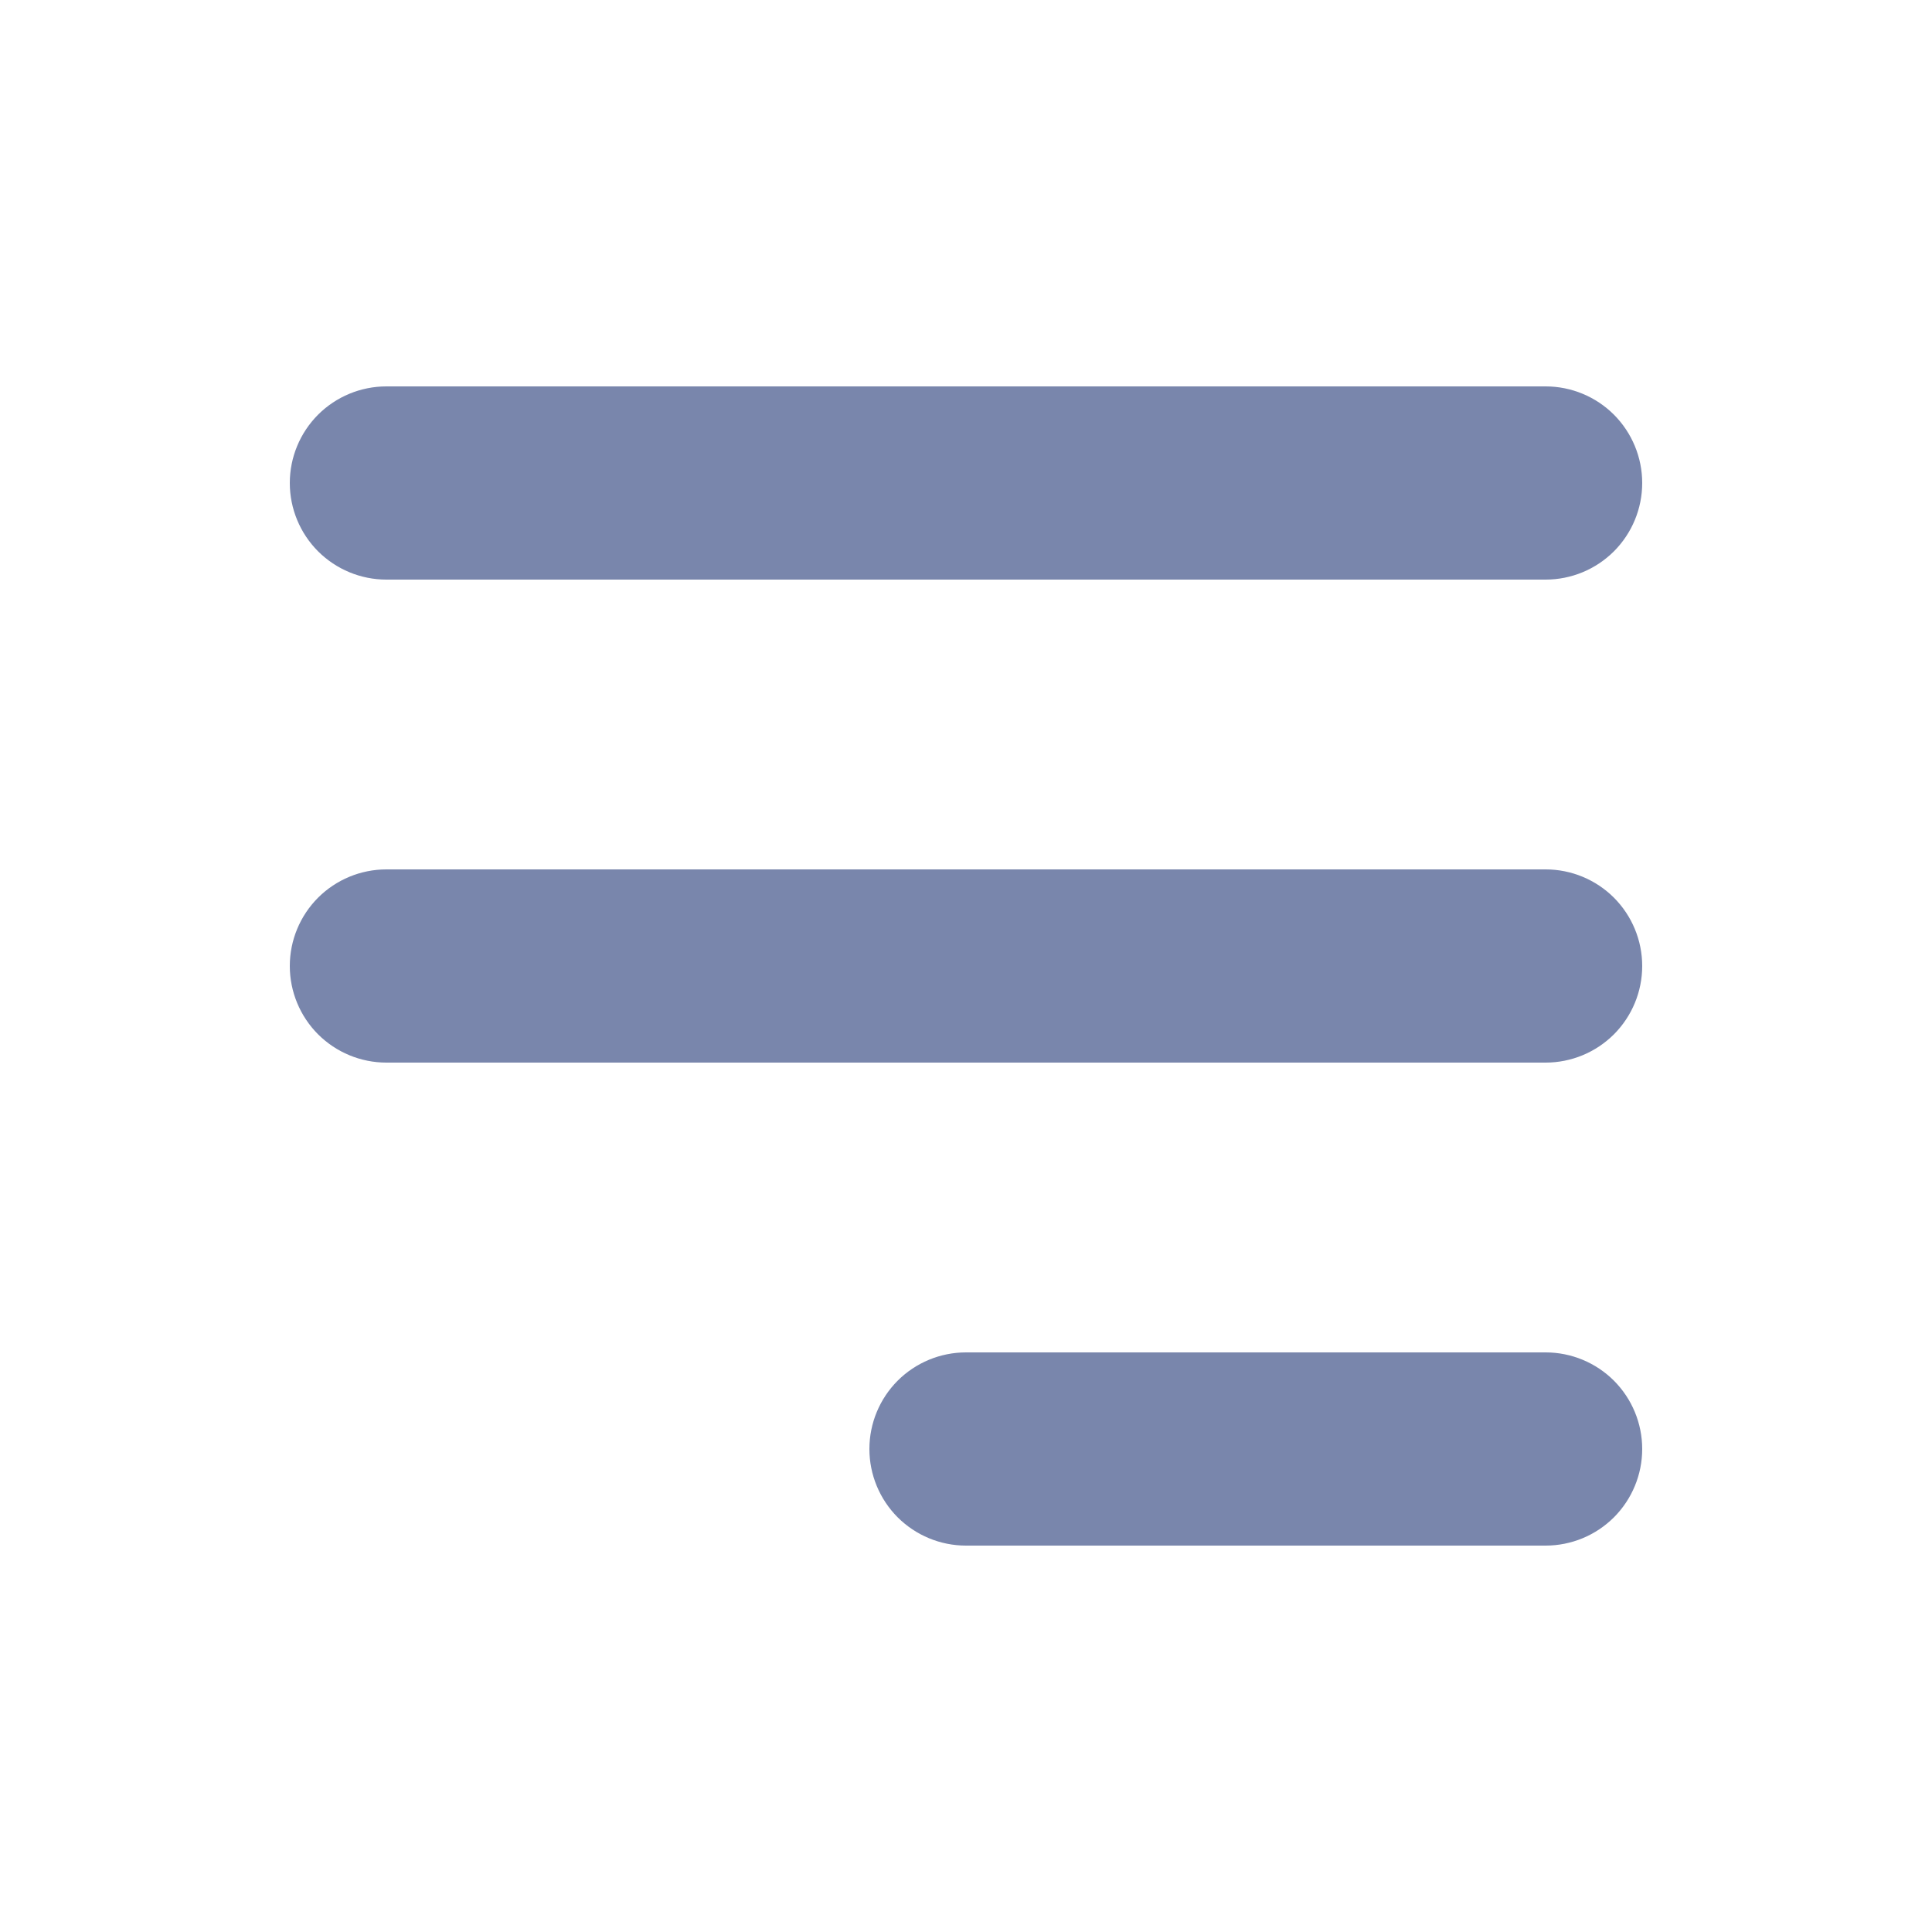
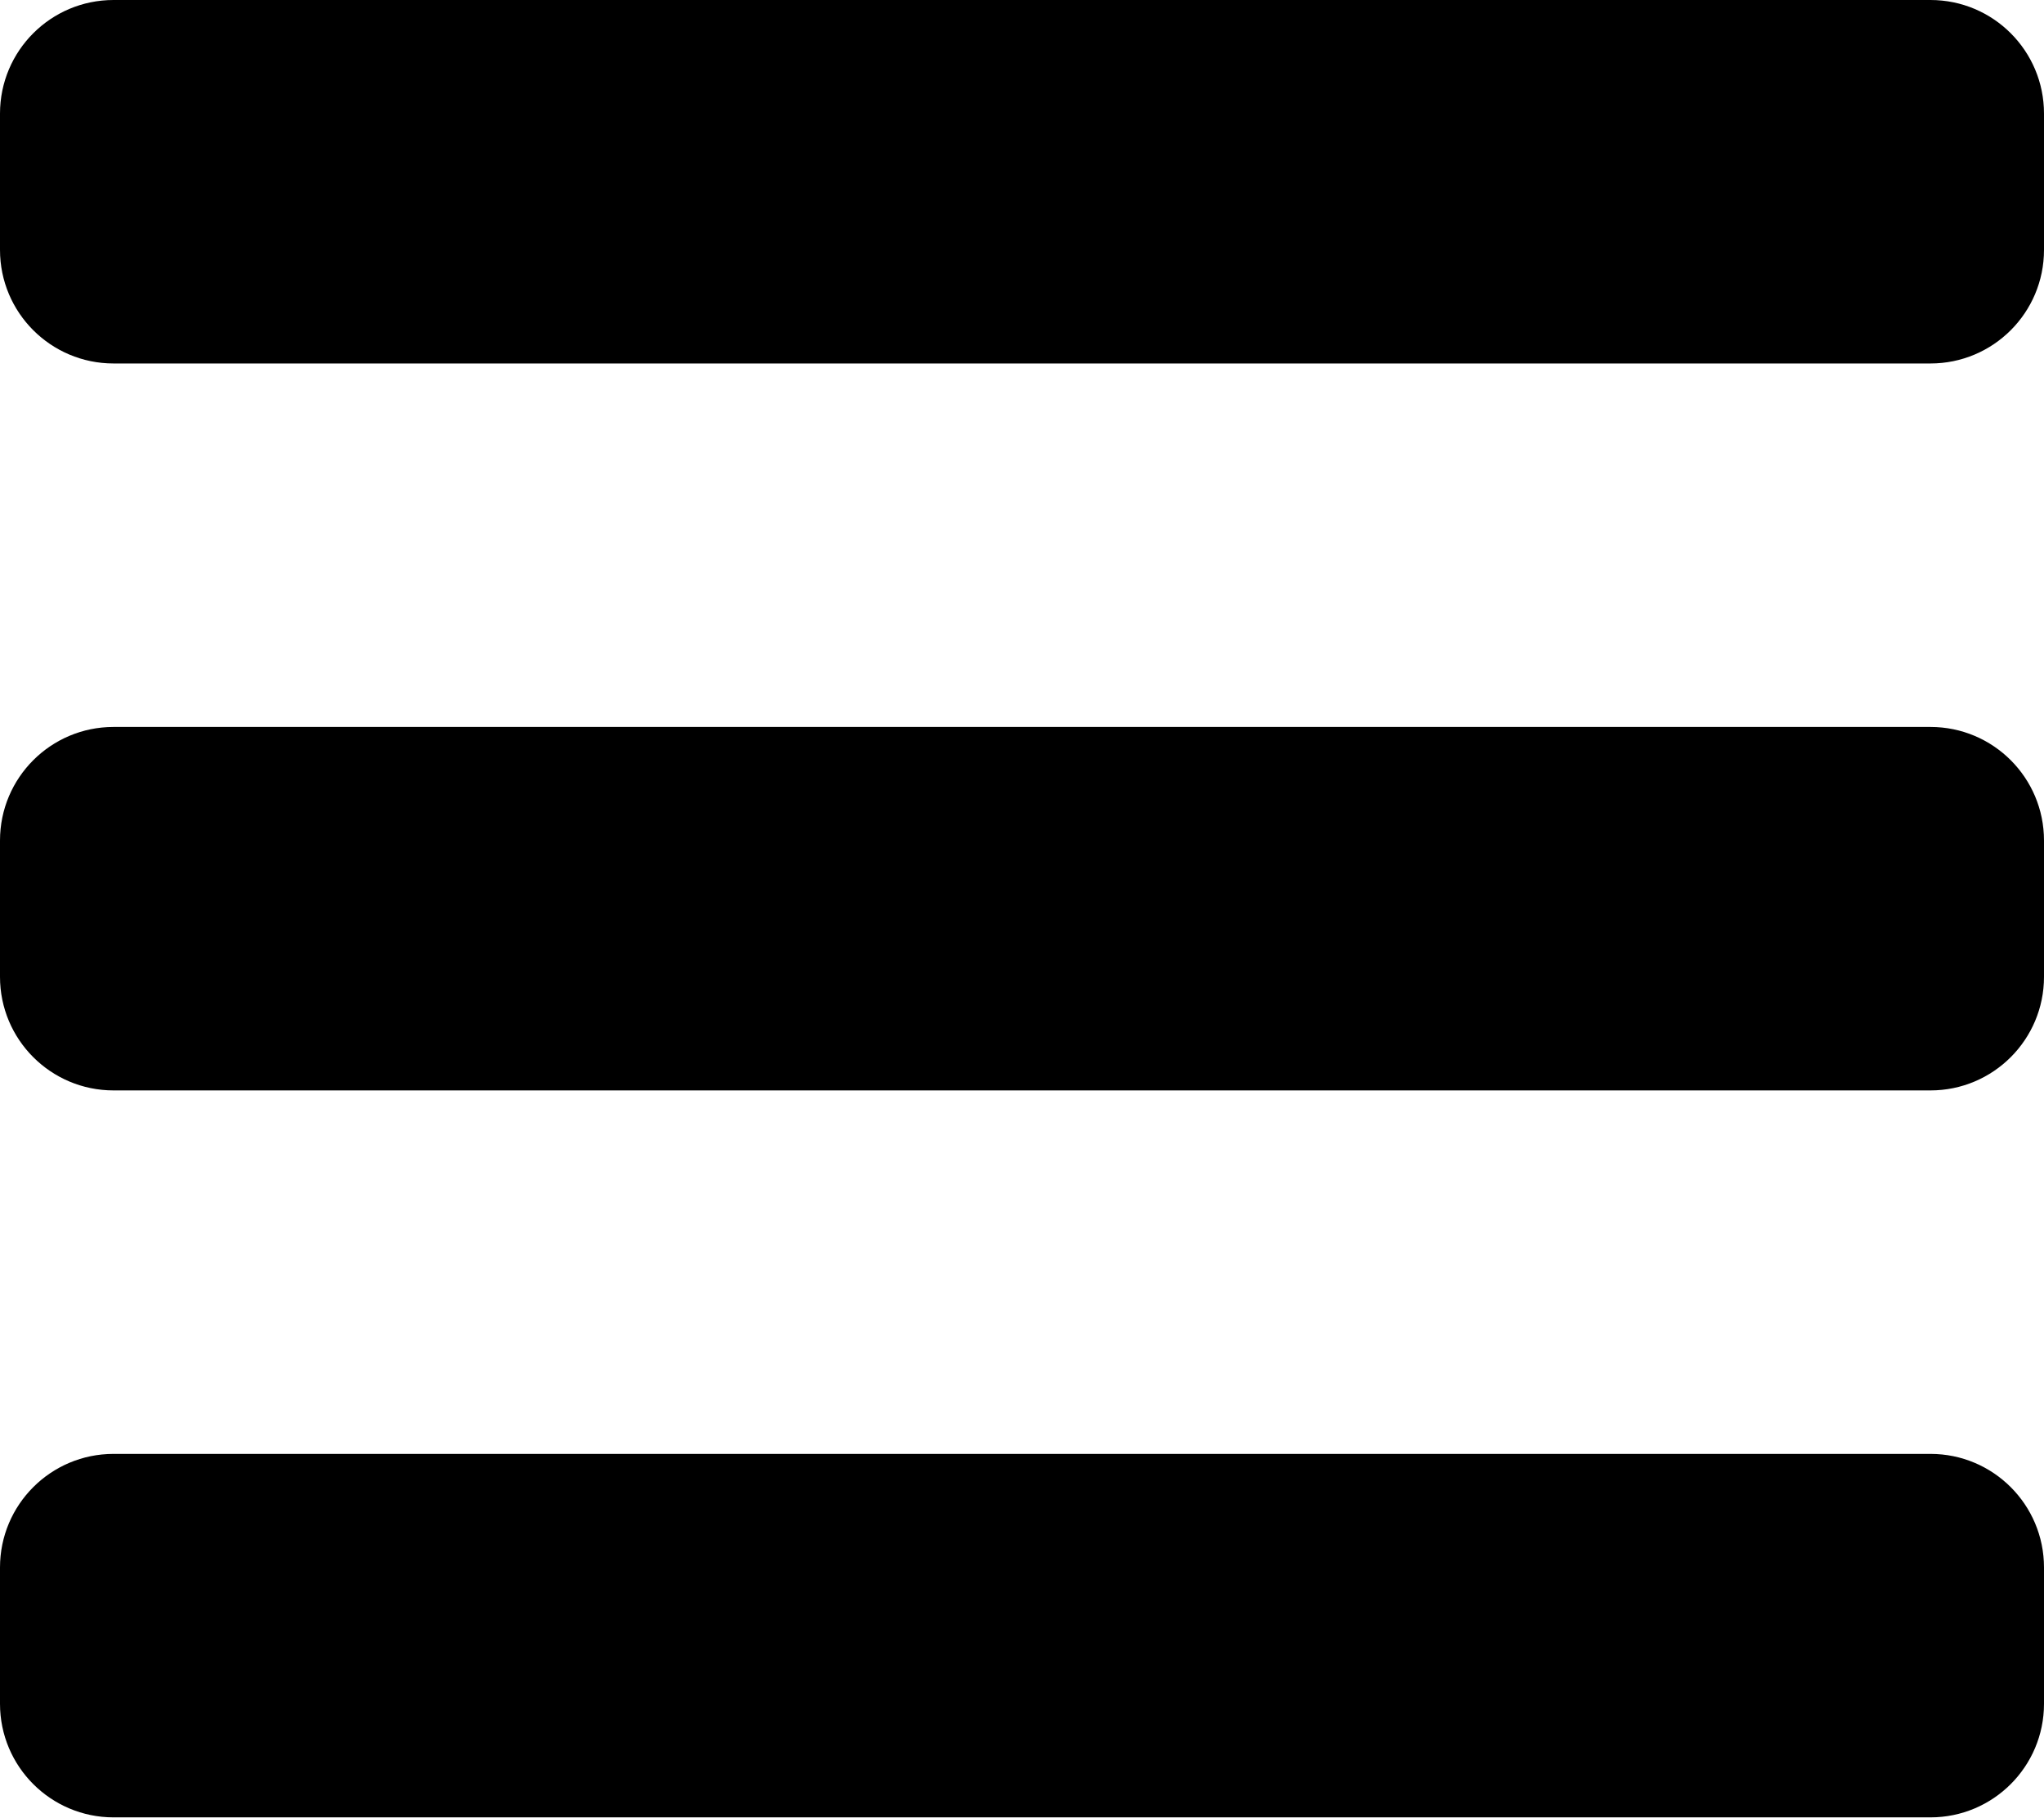
- <svg xmlns="http://www.w3.org/2000/svg" width="30" height="30" viewBox="0 0 30 30" fill="none">
-   <path fill-rule="evenodd" clip-rule="evenodd" d="M4.5 7.5C4.5 7.102 4.658 6.721 4.939 6.439C5.221 6.158 5.602 6 6 6H24C24.398 6 24.779 6.158 25.061 6.439C25.342 6.721 25.5 7.102 25.5 7.5C25.5 7.898 25.342 8.279 25.061 8.561C24.779 8.842 24.398 9 24 9H6C5.602 9 5.221 8.842 4.939 8.561C4.658 8.279 4.5 7.898 4.5 7.5ZM4.5 15C4.5 14.602 4.658 14.221 4.939 13.939C5.221 13.658 5.602 13.5 6 13.5H24C24.398 13.5 24.779 13.658 25.061 13.939C25.342 14.221 25.5 14.602 25.5 15C25.5 15.398 25.342 15.779 25.061 16.061C24.779 16.342 24.398 16.5 24 16.5H6C5.602 16.5 5.221 16.342 4.939 16.061C4.658 15.779 4.5 15.398 4.5 15ZM13.5 22.5C13.5 22.102 13.658 21.721 13.939 21.439C14.221 21.158 14.602 21 15 21H24C24.398 21 24.779 21.158 25.061 21.439C25.342 21.721 25.5 22.102 25.5 22.5C25.5 22.898 25.342 23.279 25.061 23.561C24.779 23.842 24.398 24 24 24H15C14.602 24 14.221 23.842 13.939 23.561C13.658 23.279 13.5 22.898 13.5 22.5Z" fill="#7986AC" />
+ <svg xmlns="http://www.w3.org/2000/svg" width="36" height="32" viewBox="0 0 36 32" fill="none">
+   <path d="M2 0C0.895 0 0 0.895 0 2V4.4C0 5.505 0.895 6.4 2 6.4H34C35.105 6.4 36 5.505 36 4.4V2C36 0.895 35.105 0 34 0H2ZM2 12.8C0.895 12.8 0 13.695 0 14.8V17.2C0 18.305 0.895 19.2 2 19.2H34C35.105 19.2 36 18.305 36 17.2V14.8C36 13.695 35.105 12.8 34 12.8H2ZM2 25.6C0.895 25.6 0 26.495 0 27.6V30C0 31.105 0.895 32 2 32H34C35.105 32 36 31.105 36 30V27.6C36 26.495 35.105 25.6 34 25.6H2Z" fill="black" />
</svg>
